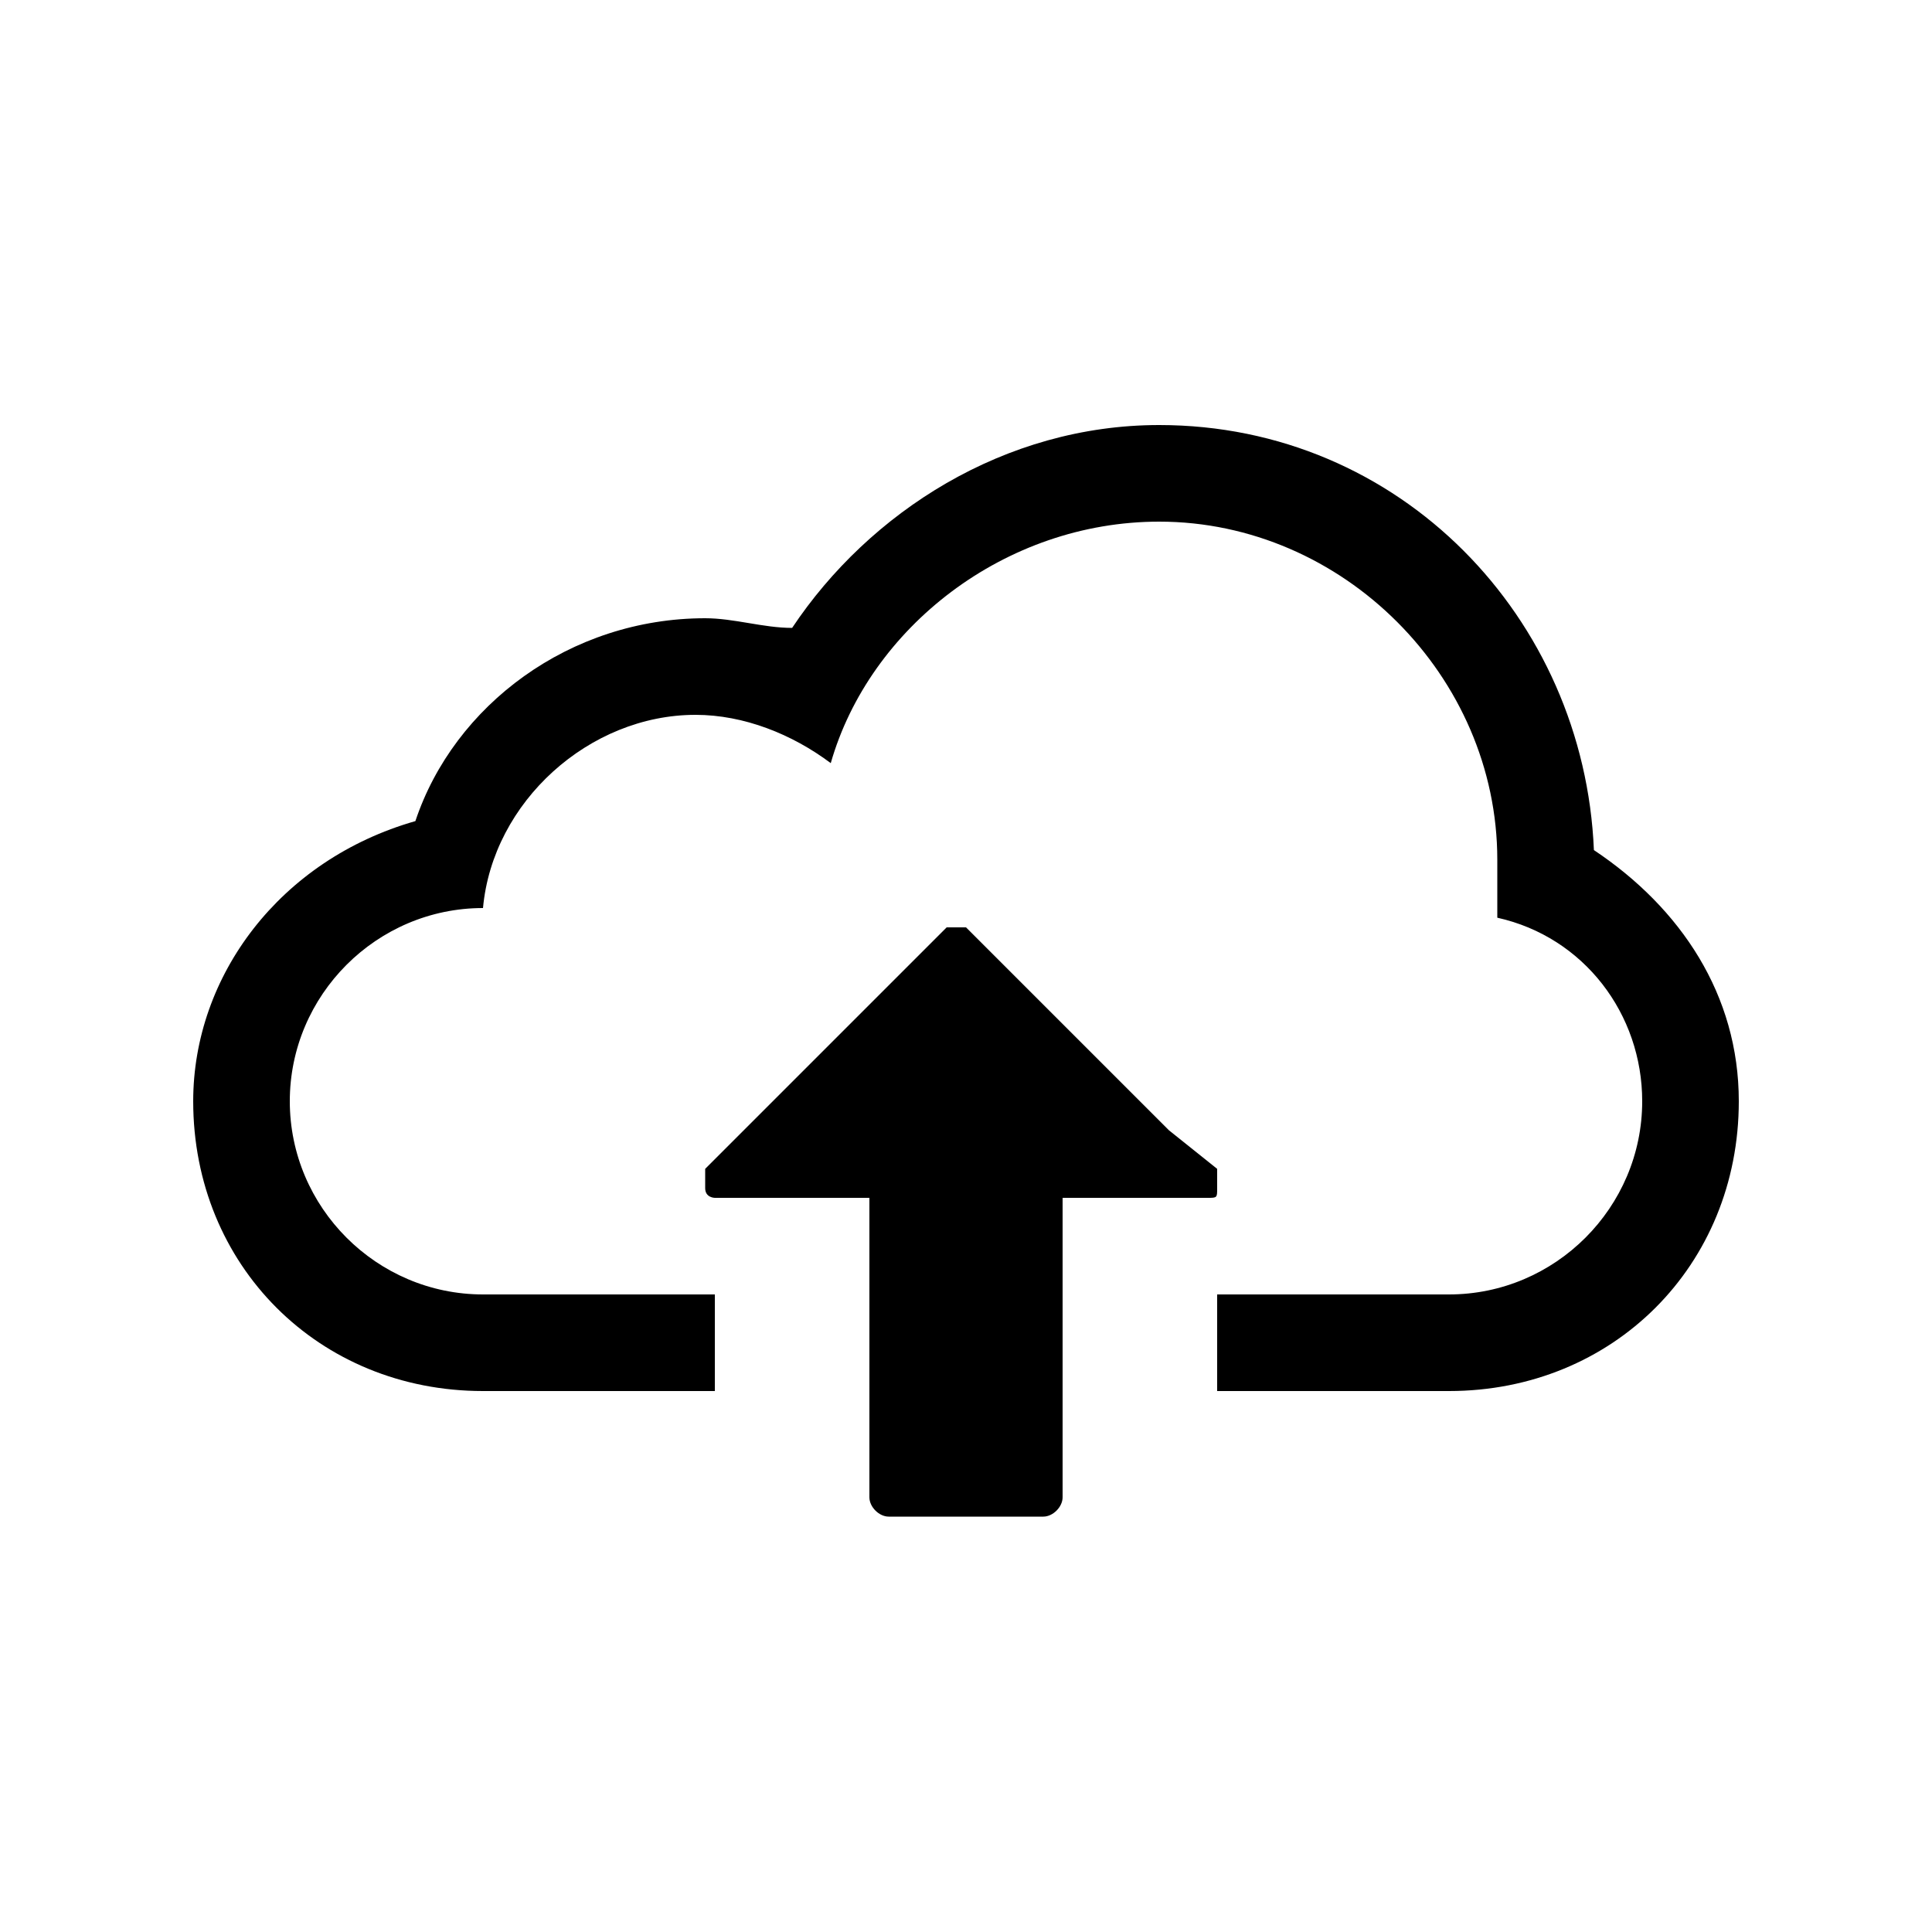
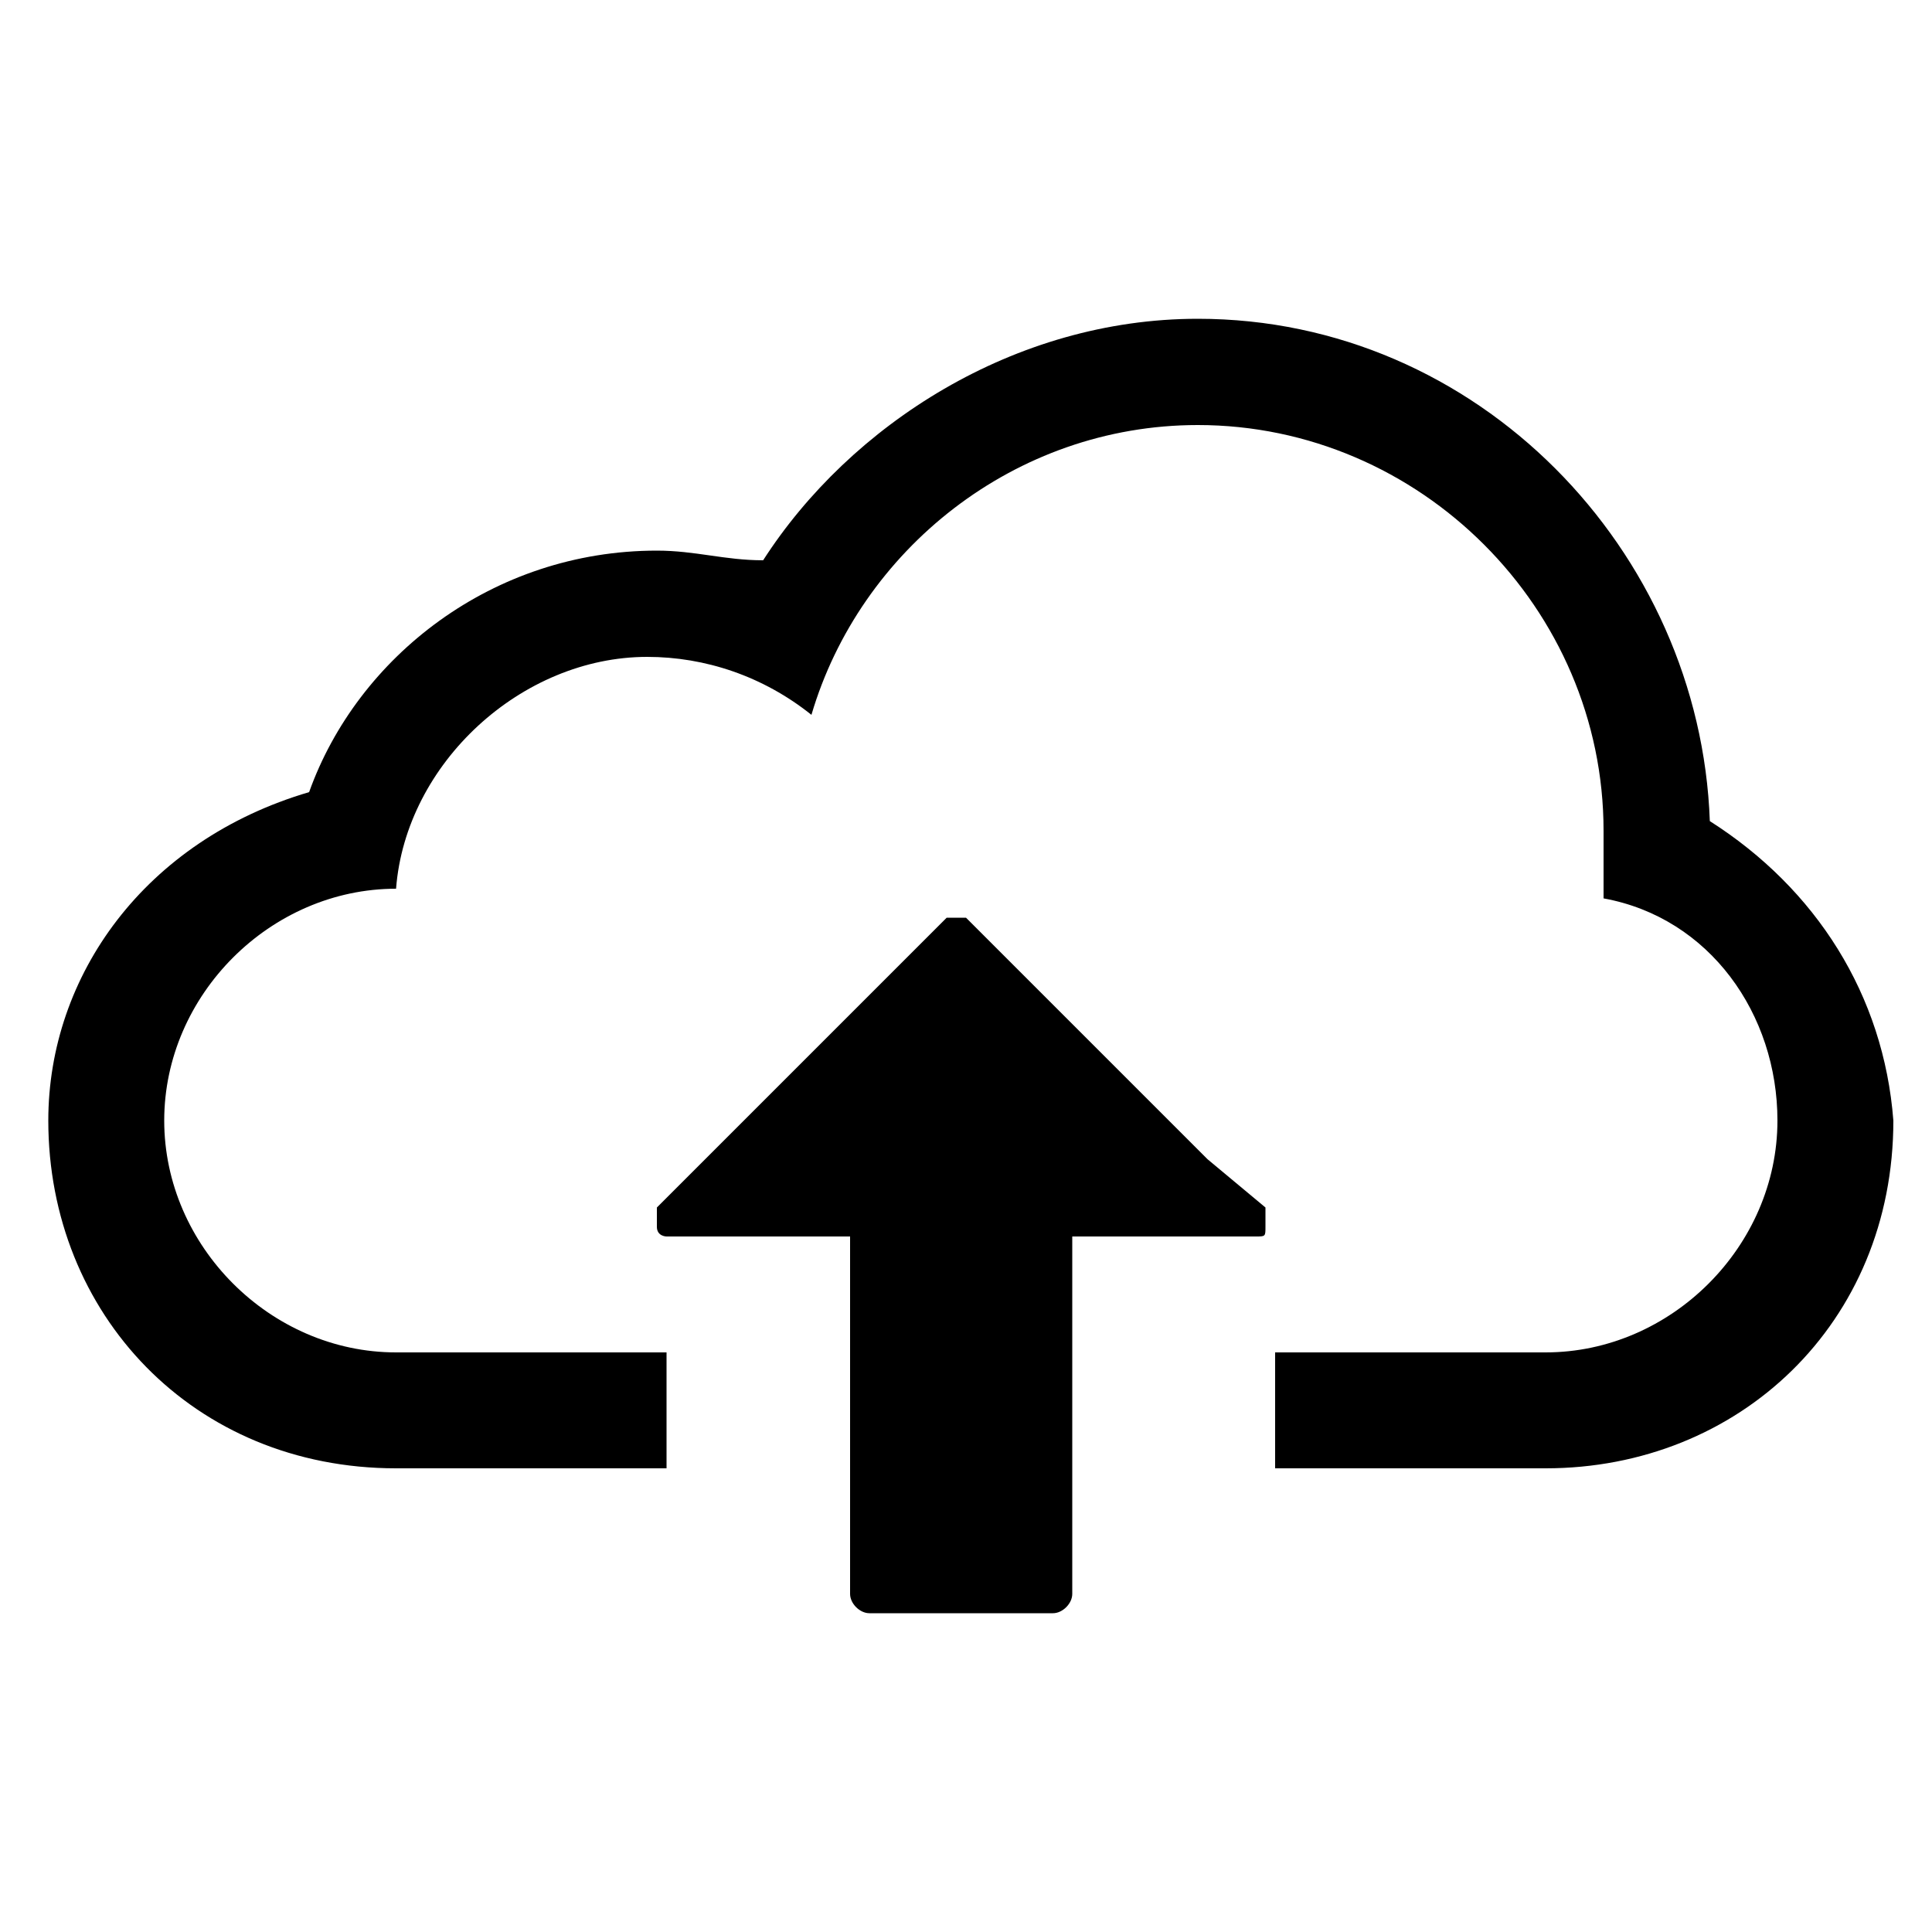
<svg xmlns="http://www.w3.org/2000/svg" version="1.1" id="Layer_1" x="0px" y="0px" viewBox="0 0 20 20" enable-background="new 0 0 20 20" xml:space="preserve">
  <g id="Layer_16">
    <g>
-       <path d="M16.5,8.8c-0.1-2.4-2-4.4-4.5-4.4c-1.6,0-3,0.9-3.8,2.1c-0.3,0-0.6-0.1-0.9-0.1c-1.4,0-2.6,0.9-3,2.1    C2.9,8.9,2,10.1,2,11.4c0,1.7,1.3,3,3,3h2.4v-1H5c-1.1,0-2-0.9-2-2s0.9-2,2-2l0,0l0,0c0.1-1.1,1.1-2,2.2-2c0.5,0,1,0.2,1.4,0.5    C9,6.5,10.4,5.4,12,5.4c1.9,0,3.5,1.6,3.5,3.5c0,0.2,0,0.4,0,0.6c0.9,0.2,1.5,1,1.5,1.9c0,1.1-0.9,2-2,2h-2.4v1H15    c1.7,0,3-1.3,3-3C18,10.3,17.4,9.4,16.5,8.8z" />
-       <path d="M12.1,11.7l-1-1L10,9.6c0,0-0.1,0-0.2,0l-1.1,1.1l-1,1l-0.4,0.4v0.1c0,0,0,0,0,0.1s0.1,0.1,0.1,0.1H9v3.1    c0,0.1,0.1,0.2,0.2,0.2h1.6c0.1,0,0.2-0.1,0.2-0.2v-3.1h1.5c0.1,0,0.1,0,0.1-0.1s0-0.1,0-0.2L12.1,11.7z" />
+       <path d="M17.7,8.5c-0.1-2.8-2.4-5.2-5.3-5.2c-1.9,0-3.6,1.1-4.5,2.5c-0.4,0-0.7-0.1-1.1-0.1c-1.7,0-3.1,1.1-3.6,2.5    c-1.7,0.5-2.7,1.9-2.7,3.4c0,2,1.5,3.6,3.6,3.6h2.8V14H4.1c-1.3,0-2.4-1.1-2.4-2.4s1.1-2.4,2.4-2.4l0,0l0,0    c0.1-1.3,1.3-2.4,2.6-2.4c0.6,0,1.2,0.2,1.7,0.6c0.5-1.7,2.1-3,4-3c2.3,0,4.2,1.9,4.2,4.2c0,0.2,0,0.5,0,0.7    c1.1,0.2,1.8,1.2,1.8,2.3c0,1.3-1.1,2.4-2.4,2.4h-2.8v1.2h2.8c2,0,3.6-1.5,3.6-3.6C19.5,10.3,18.8,9.2,17.7,8.5z" />
+       <path d="M12.5,12l-1.2-1.2L10,9.5c0,0-0.1,0-0.2,0l-1.3,1.3L7.3,12l-0.5,0.5v0.1c0,0,0,0,0,0.1s0.1,0.1,0.1,0.1h1.9v3.7    c0,0.1,0.1,0.2,0.2,0.2h1.9c0.1,0,0.2-0.1,0.2-0.2v-3.7H13c0.1,0,0.1,0,0.1-0.1s0-0.1,0-0.2L12.5,12z" />
    </g>
  </g>
</svg>
